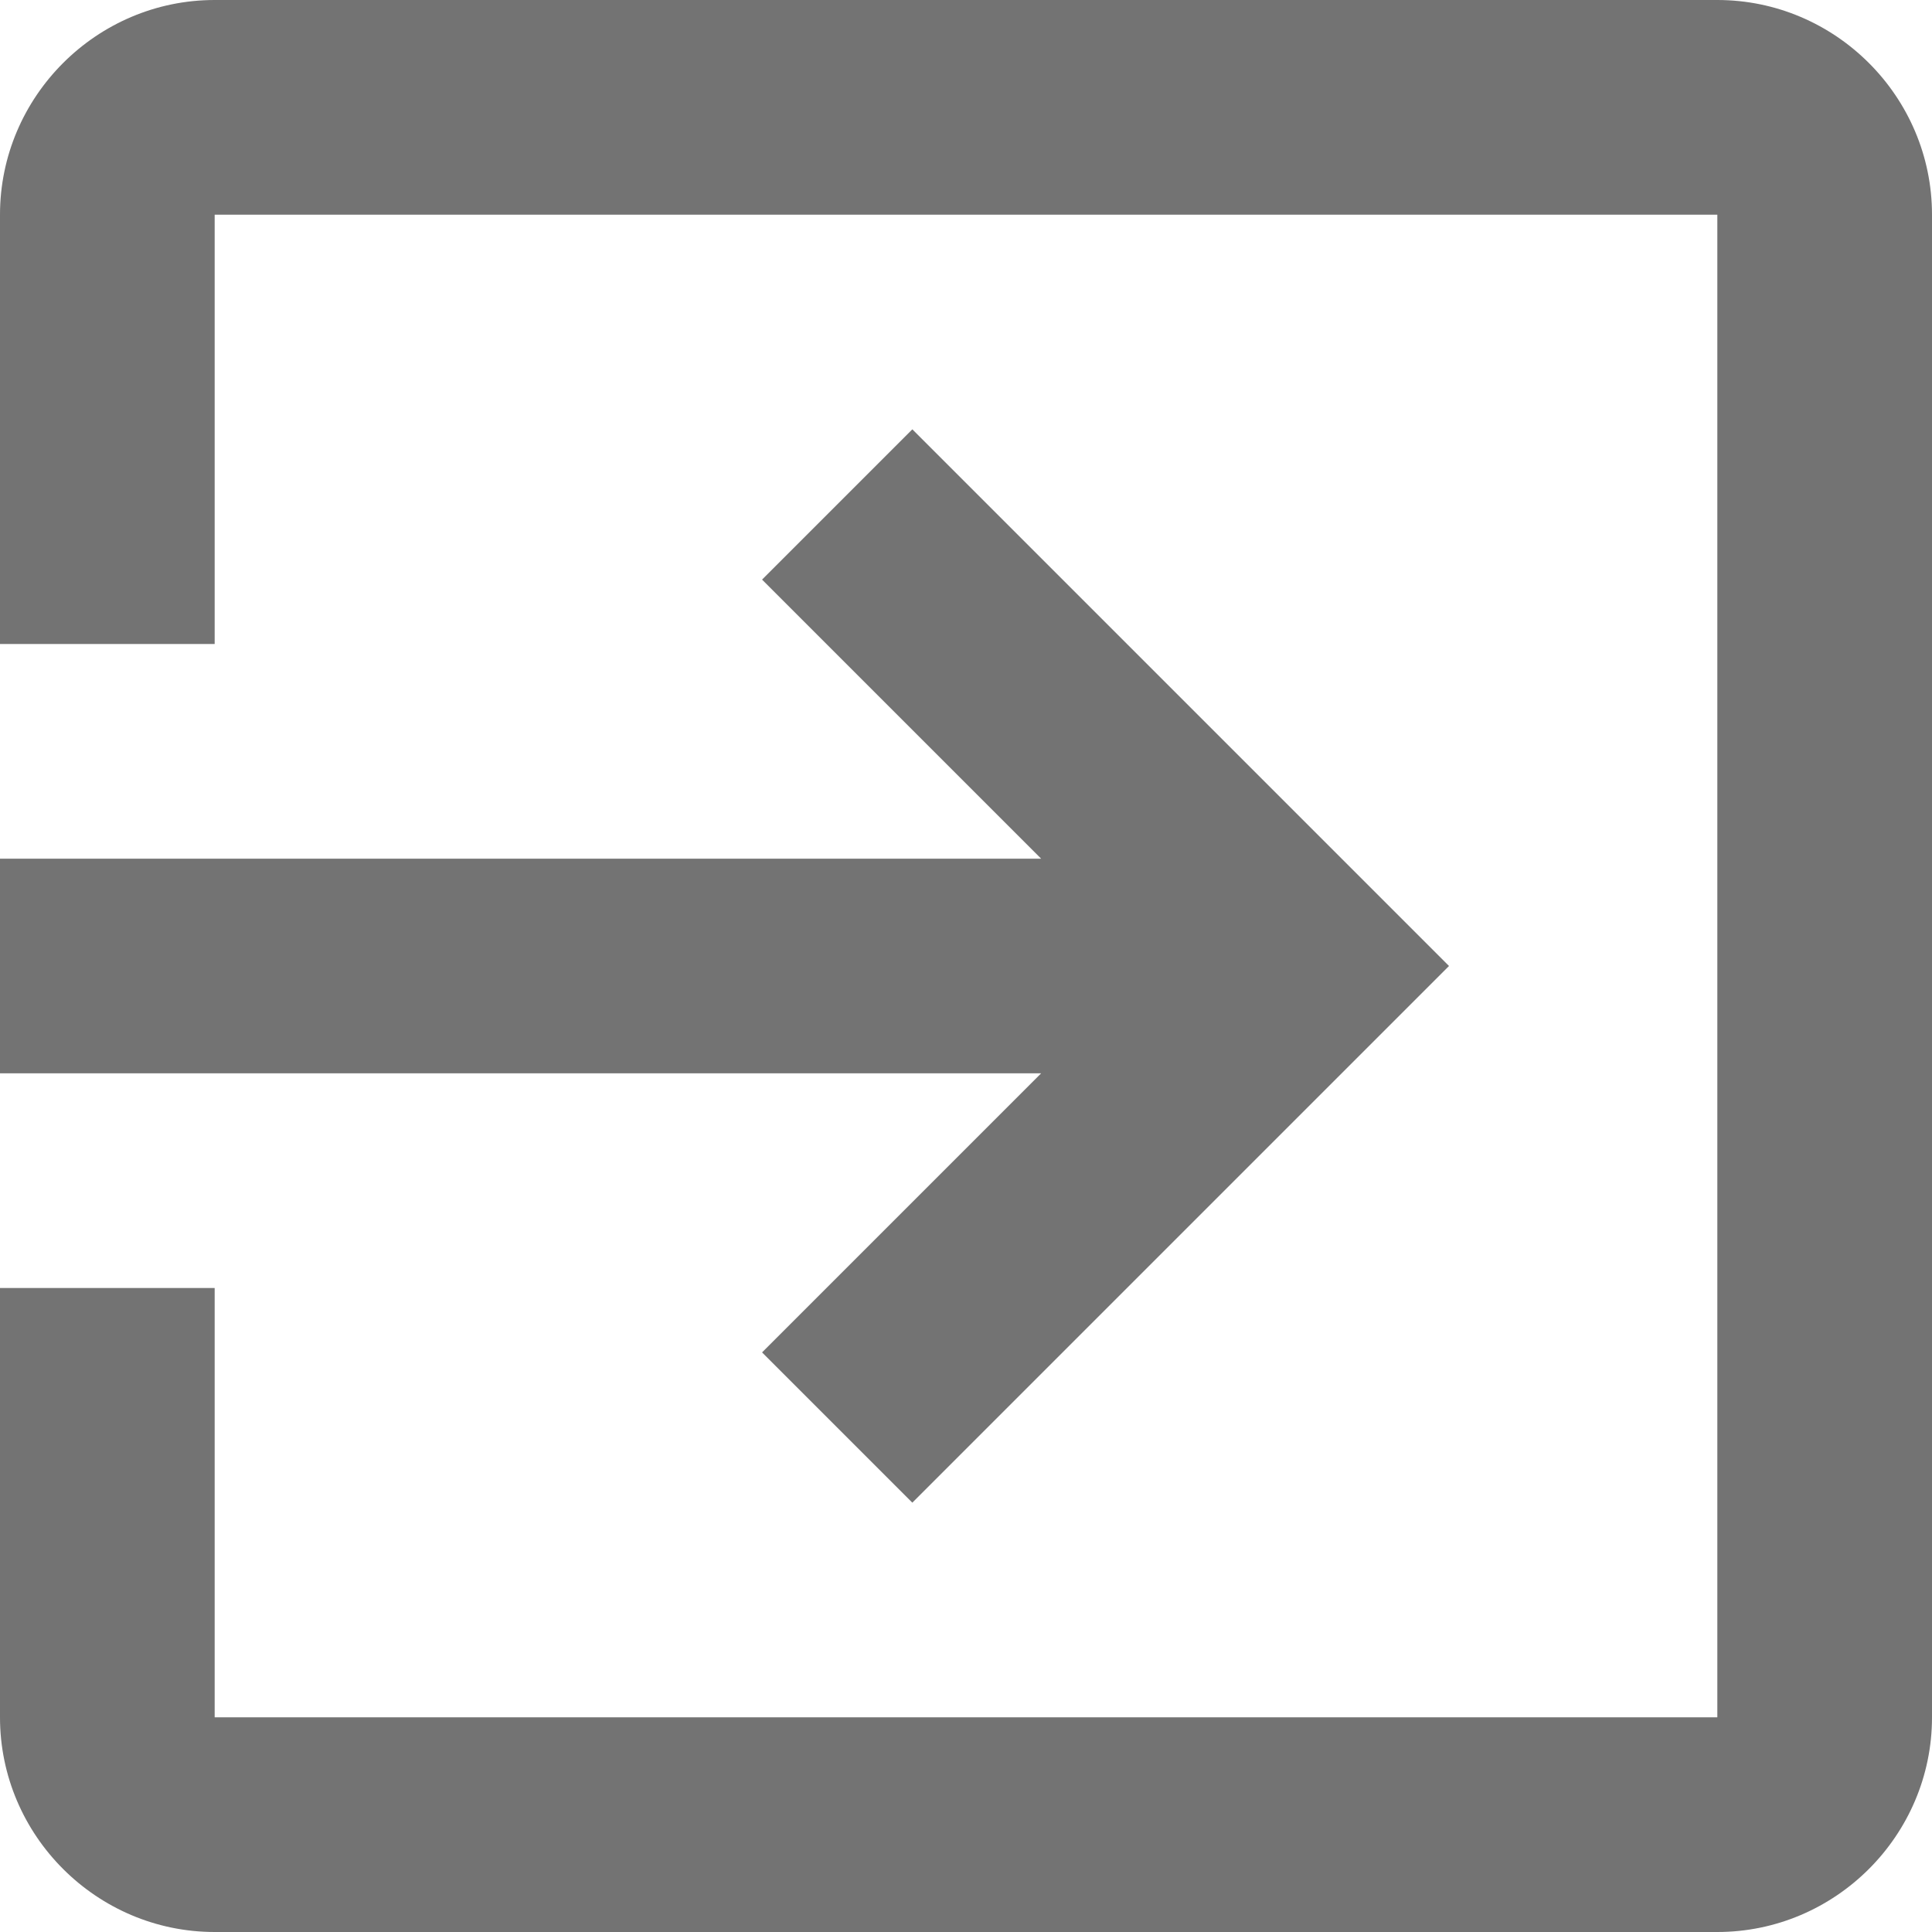
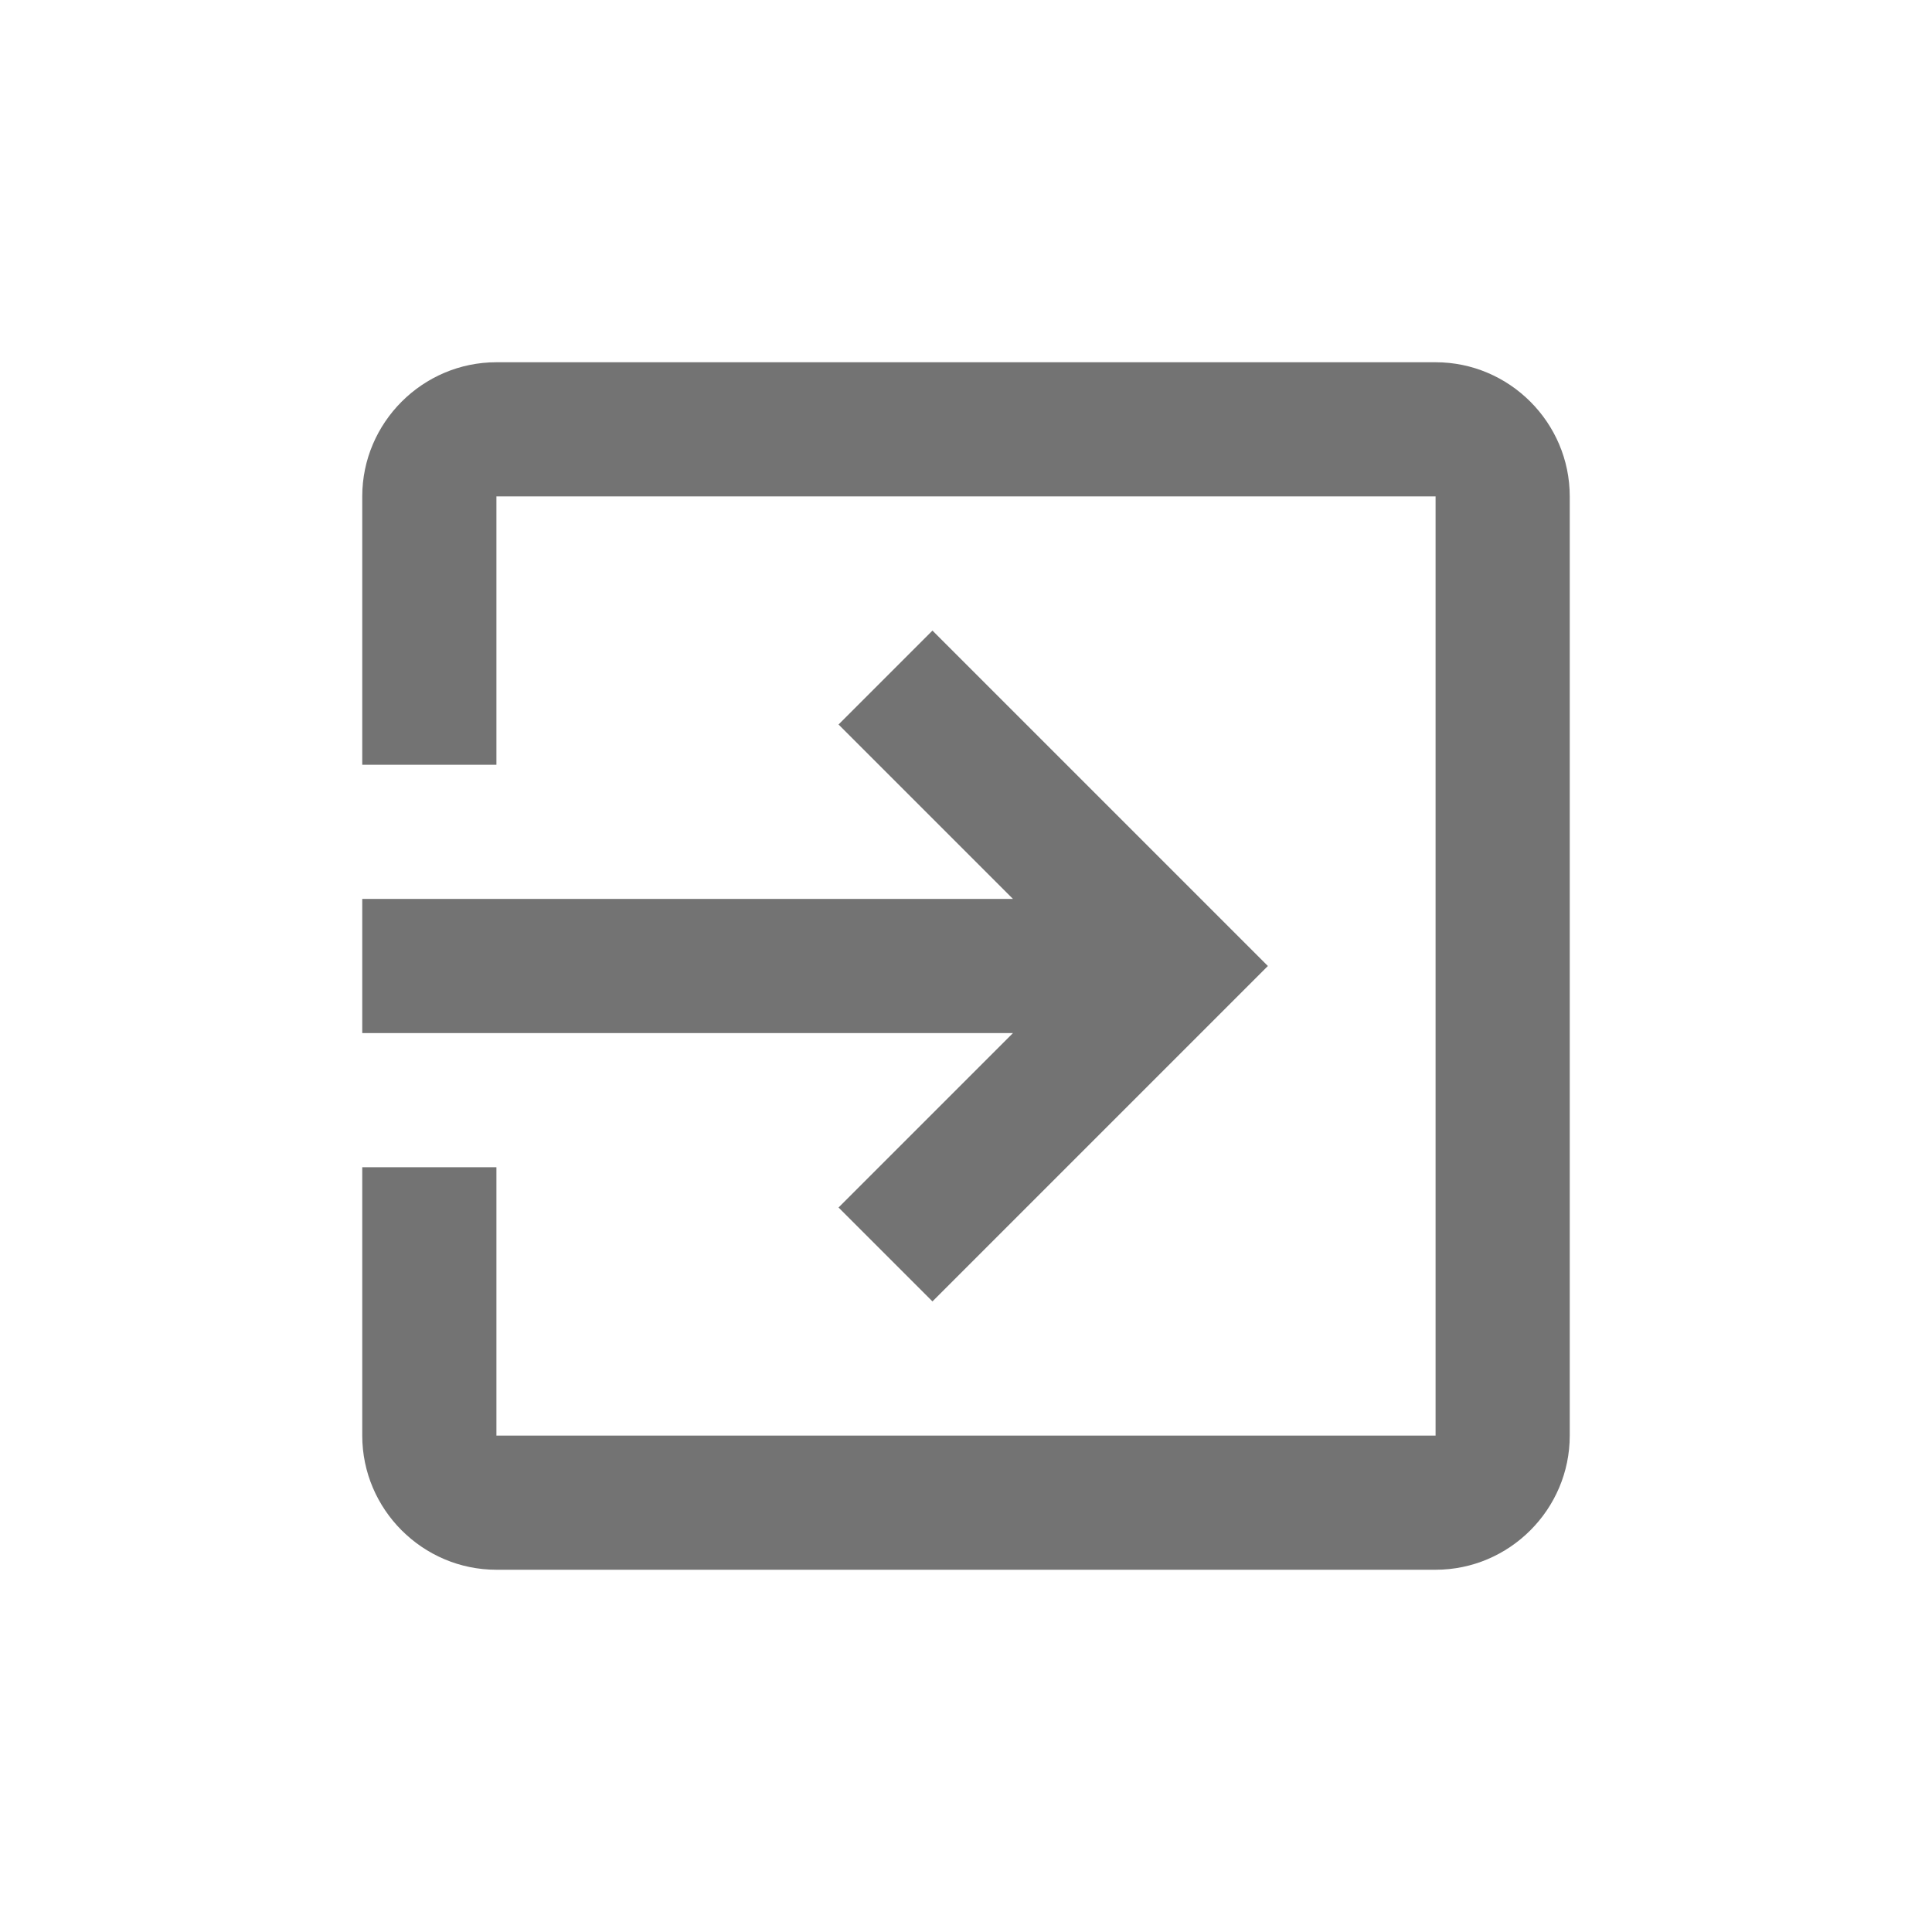
- <svg xmlns="http://www.w3.org/2000/svg" version="1.1" id="Capa_1" x="0px" y="0px" width="459px" height="459px" viewBox="0 0 459 459" style="enable-background:new 0 0 459 459;" xml:space="preserve">
+ <svg xmlns="http://www.w3.org/2000/svg" version="1.1" id="Capa_1" x="0px" y="0px" width="64" height="64" viewBox="0 0 64 64" xml:space="preserve">
  <defs id="defs1443" />
-   <g id="g1408">
+   <g id="g1408" transform="matrix(0.08714597,0,0,0.08714597,12,12)">
    <g id="exit-to-app">
-       <path d="M181.05,321.3l35.7,35.7l127.5-127.5L216.75,102l-35.7,35.7l66.3,66.3H0v51h247.35L181.05,321.3z M408,0H51    C22.95,0,0,22.95,0,51v102h51V51h357v357H51V306H0v102c0,28.05,22.95,51,51,51h357c28.05,0,51-22.95,51-51V51    C459,22.95,436.05,0,408,0z" id="path1405" style="fill:#737373;fill-opacity:1" />
+       <path d="m 181.05,321.3 35.7,35.7 127.5,-127.5 -127.5,-127.5 -35.7,35.7 66.3,66.3 H 0 v 51 H 247.35 Z M 408,0 H 51 C 22.95,0 0,22.95 0,51 V 153 H 51 V 51 H 408 V 408 H 51 V 306 H 0 v 102 c 0,28.05 22.95,51 51,51 h 357 c 28.05,0 51,-22.95 51,-51 V 51 C 459,22.95 436.05,0 408,0 Z" id="path1405" style="fill:#737373;fill-opacity:1" />
    </g>
  </g>
  <g id="g1410">
</g>
  <g id="g1412">
</g>
  <g id="g1414">
</g>
  <g id="g1416">
</g>
  <g id="g1418">
</g>
  <g id="g1420">
</g>
  <g id="g1422">
</g>
  <g id="g1424">
</g>
  <g id="g1426">
</g>
  <g id="g1428">
</g>
  <g id="g1430">
</g>
  <g id="g1432">
</g>
  <g id="g1434">
</g>
  <g id="g1436">
</g>
  <g id="g1438">
</g>
</svg>
